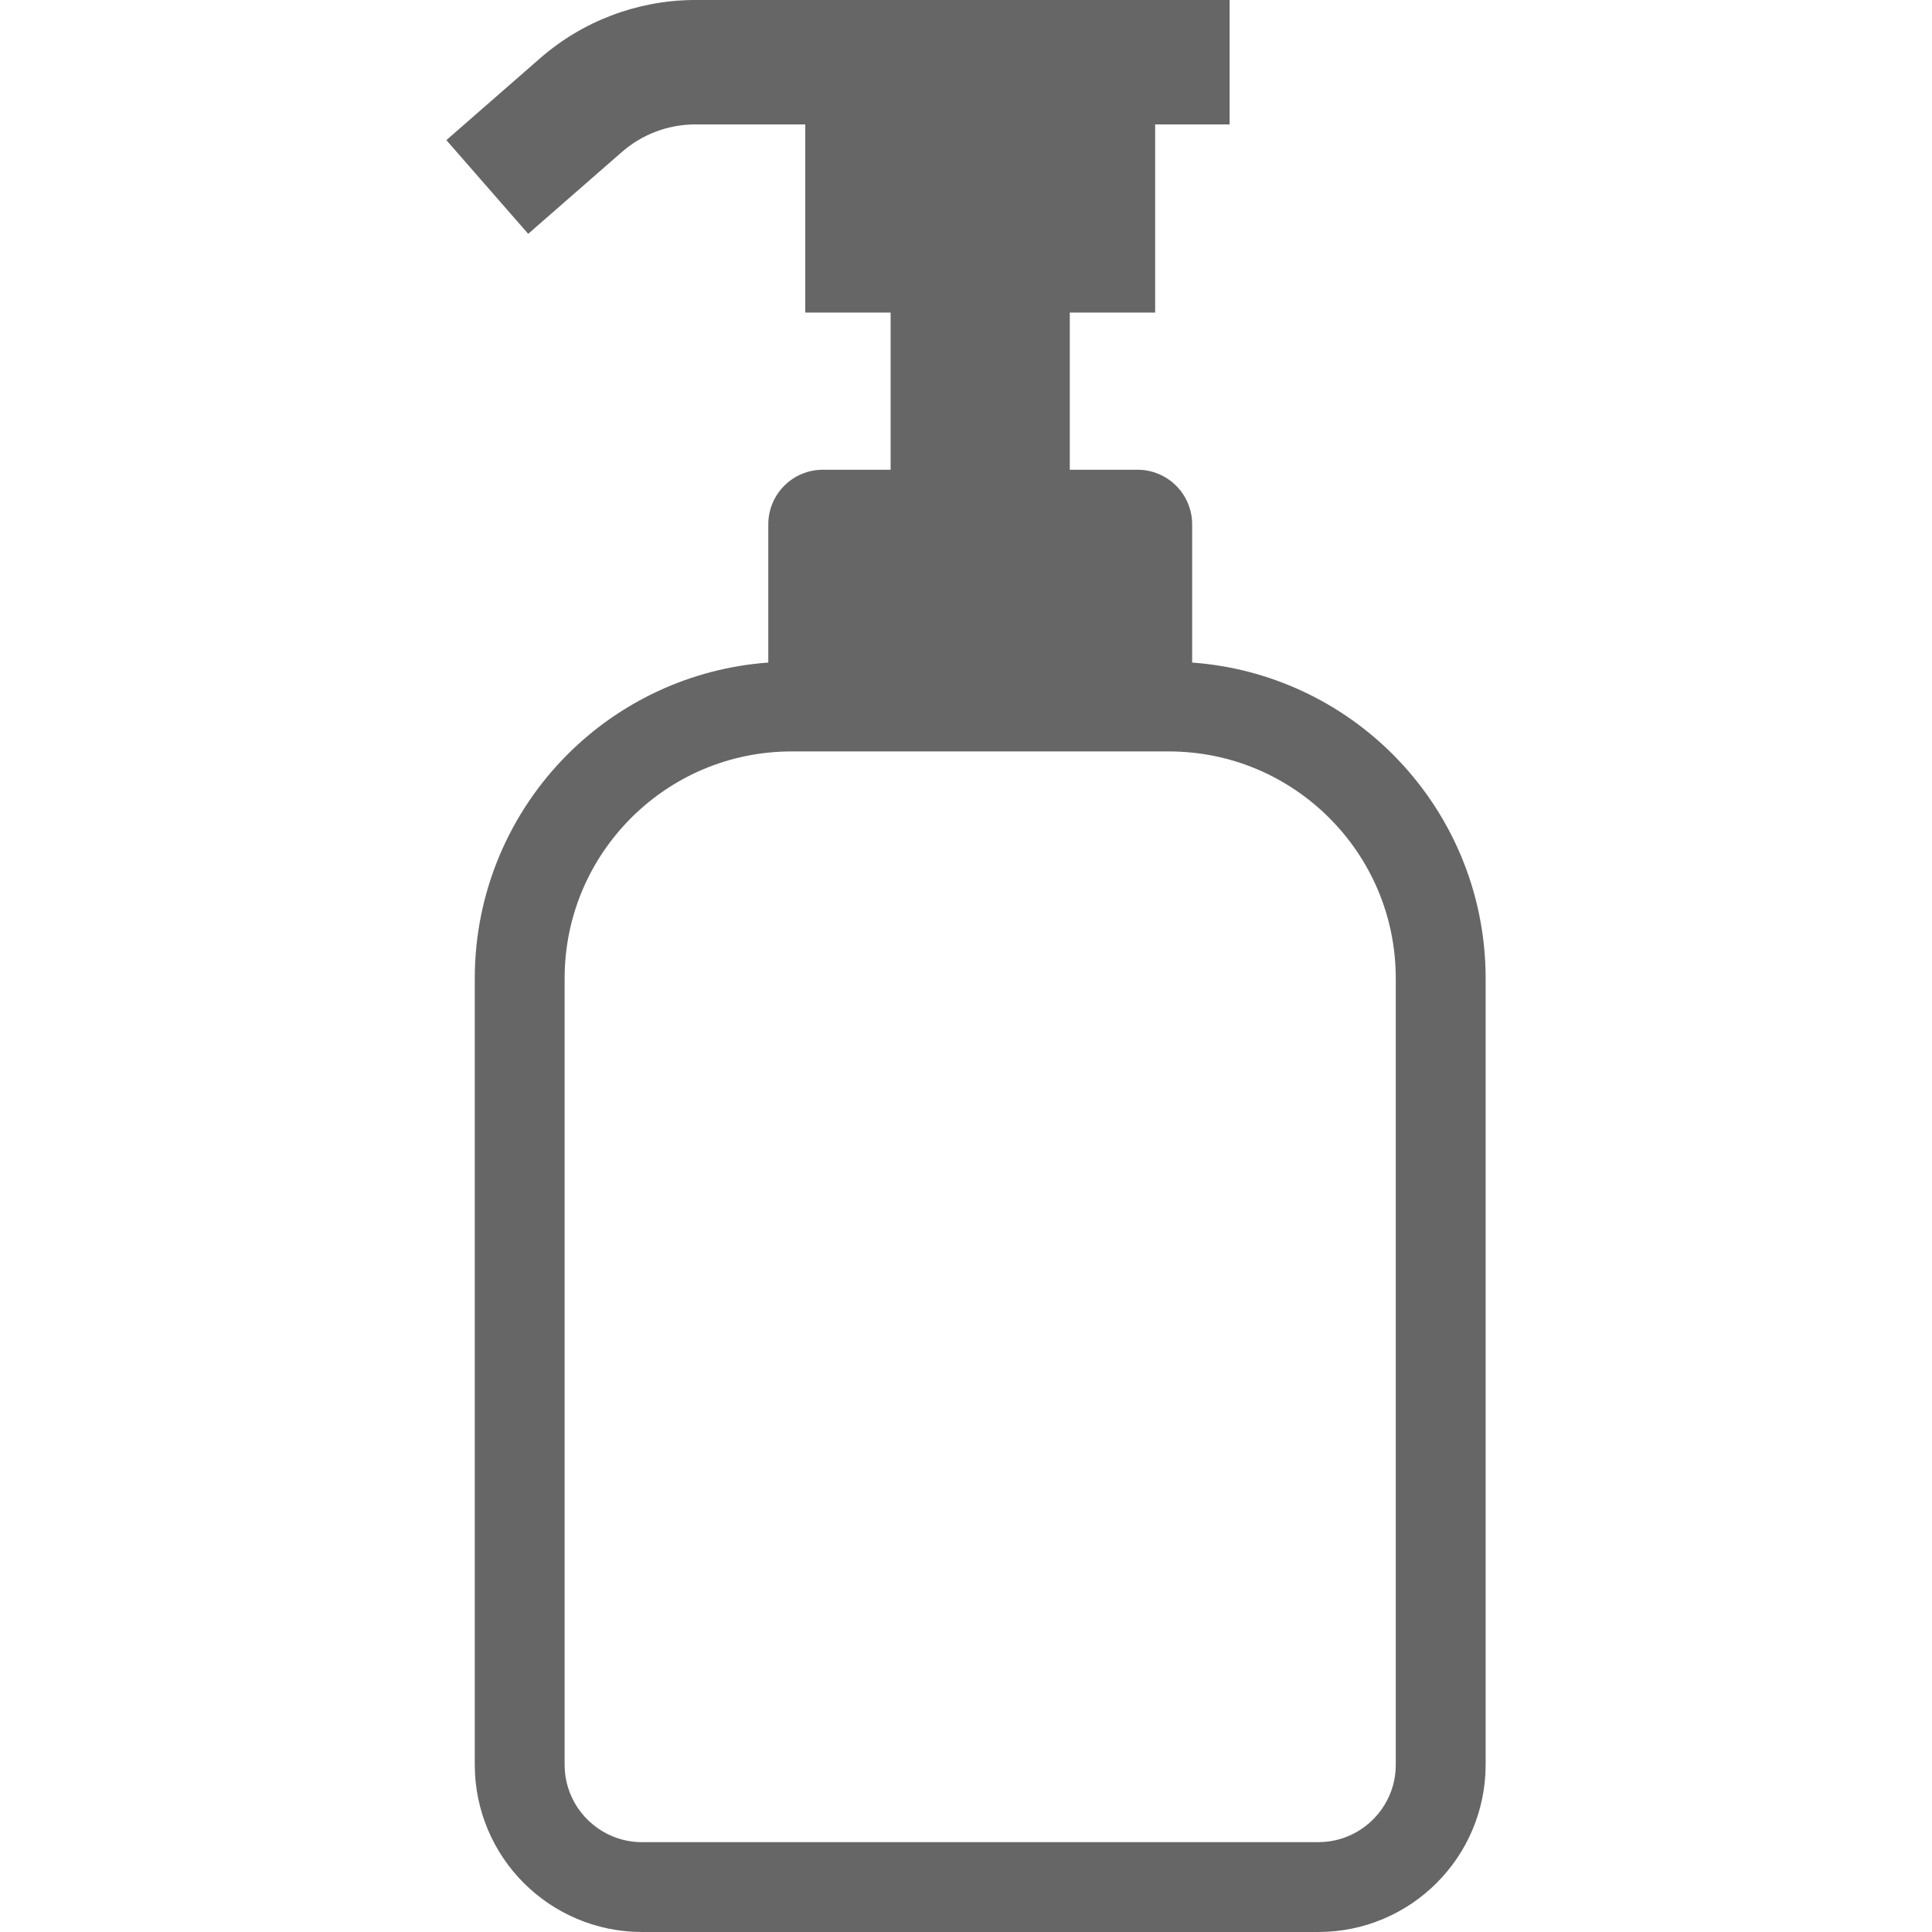
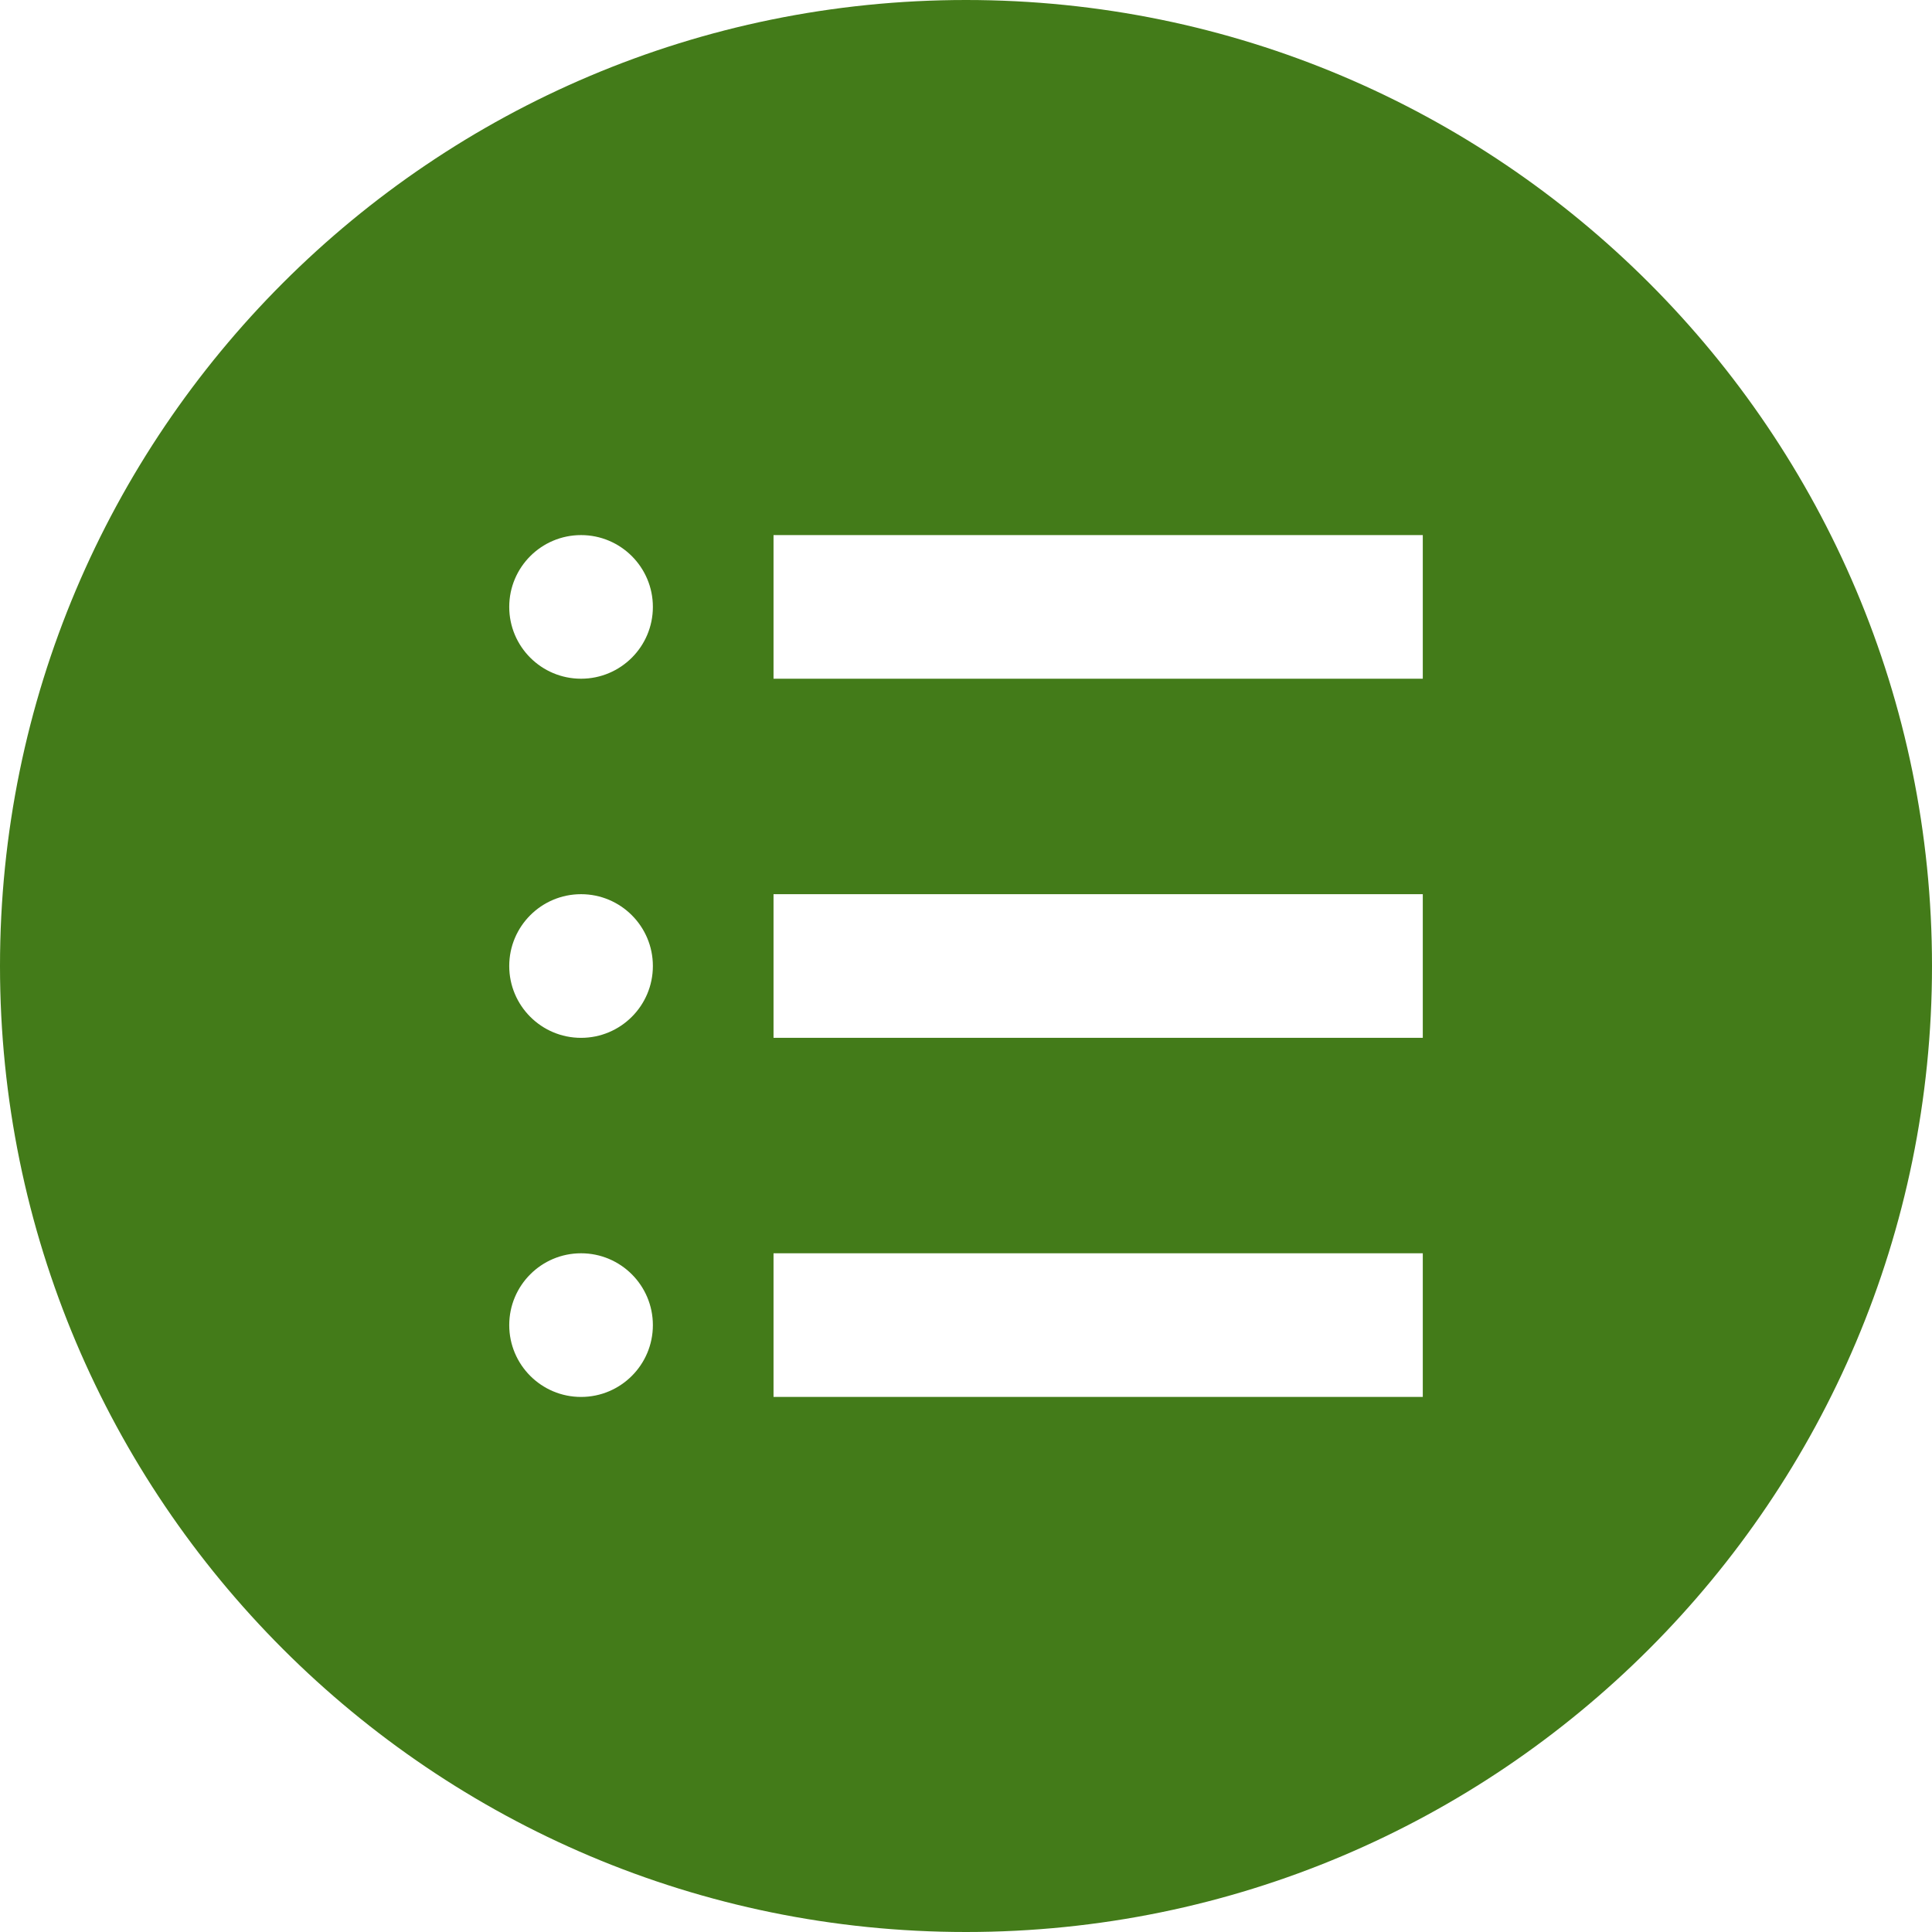
- <svg xmlns="http://www.w3.org/2000/svg" version="1.1" id="_x32_" x="0px" y="0px" viewBox="0 0 512 512" style="width: 256px; height: 256px; opacity: 1;" xml:space="preserve">
+ <svg xmlns="http://www.w3.org/2000/svg" version="1.1" id="_x32_" x="0px" y="0px" viewBox="0 0 512 512" style="width: 64px; height: 64px; opacity: 1;" xml:space="preserve">
  <style type="text/css">
	.st0{fill:#4B4B4B;}
</style>
  <g>
-     <path class="st0" d="M369.109,199.92c-13.792-13.807-32.482-22.831-53.178-24.335v-36.624c0-7.996-6.486-14.476-14.483-14.476   h-17.942V82.834h22.624V32.972h19.725V0h-77.686h-64.346h-0.115c-14.943,0.144-29.354,5.631-40.601,15.461L118.29,37.135   l21.688,24.831l24.824-21.682c5.328-4.652,12.138-7.248,19.222-7.313h29.383v49.863h22.616v41.651h-17.942   c-8.004,0-14.476,6.479-14.476,14.476v36.624c-20.696,1.504-39.4,10.528-53.192,24.335c-15.174,15.166-24.594,36.229-24.594,59.384   v208.362c0,12.196,4.984,23.364,12.987,31.346c7.99,8.004,19.15,12.995,31.353,12.987h179.21   c12.204,0.008,23.364-4.984,31.346-12.987c8.011-7.982,13.001-19.15,12.994-31.346V259.304   C393.717,236.149,384.289,215.086,369.109,199.92z M369.892,467.667c0,2.862-0.568,5.53-1.61,7.982   c-1.539,3.667-4.163,6.824-7.45,9.039c-3.279,2.215-7.17,3.495-11.463,3.502H170.16c-2.869,0-5.537-0.575-7.989-1.611   c-3.668-1.546-6.817-4.171-9.04-7.442c-2.215-3.3-3.495-7.177-3.502-11.47V259.304c0.008-16.654,6.716-31.62,17.626-42.543   c10.923-10.909,25.895-17.618,42.542-17.625h99.935c16.648,0.008,31.62,6.716,42.543,17.625   c10.909,10.923,17.618,25.888,17.618,42.543V467.667z" style="fill: rgb(102, 102, 102);" />
+     <path class="st0" d="M256,0C114.617,0,0,114.61,0,256c0,141.375,114.617,256,256,256s256-114.625,256-256   C512,114.61,397.382,0,256,0z M153.988,370.203c-10.516,0-19.035-8.523-19.035-19.031c0-10.515,8.519-19.039,19.035-19.039   c10.508,0,19.031,8.524,19.031,19.039C173.019,361.68,164.496,370.203,153.988,370.203z M153.988,275.039   c-10.516,0-19.035-8.523-19.035-19.039c0-10.507,8.519-19.031,19.035-19.031c10.508,0,19.031,8.524,19.031,19.031   C173.019,266.516,164.496,275.039,153.988,275.039z M153.988,179.867c-10.516,0-19.035-8.515-19.035-19.031   c0-10.507,8.519-19.031,19.035-19.031c10.508,0,19.031,8.524,19.031,19.031C173.019,171.352,164.496,179.867,153.988,179.867z    M377.054,370.203H204.992v-38.07h172.062V370.203z M377.054,275.039H204.992v-38.07h172.062V275.039z M377.054,179.867H204.992   v-38.062h172.062V179.867z" style="fill: rgb(67, 123, 25);" />
  </g>
</svg>
